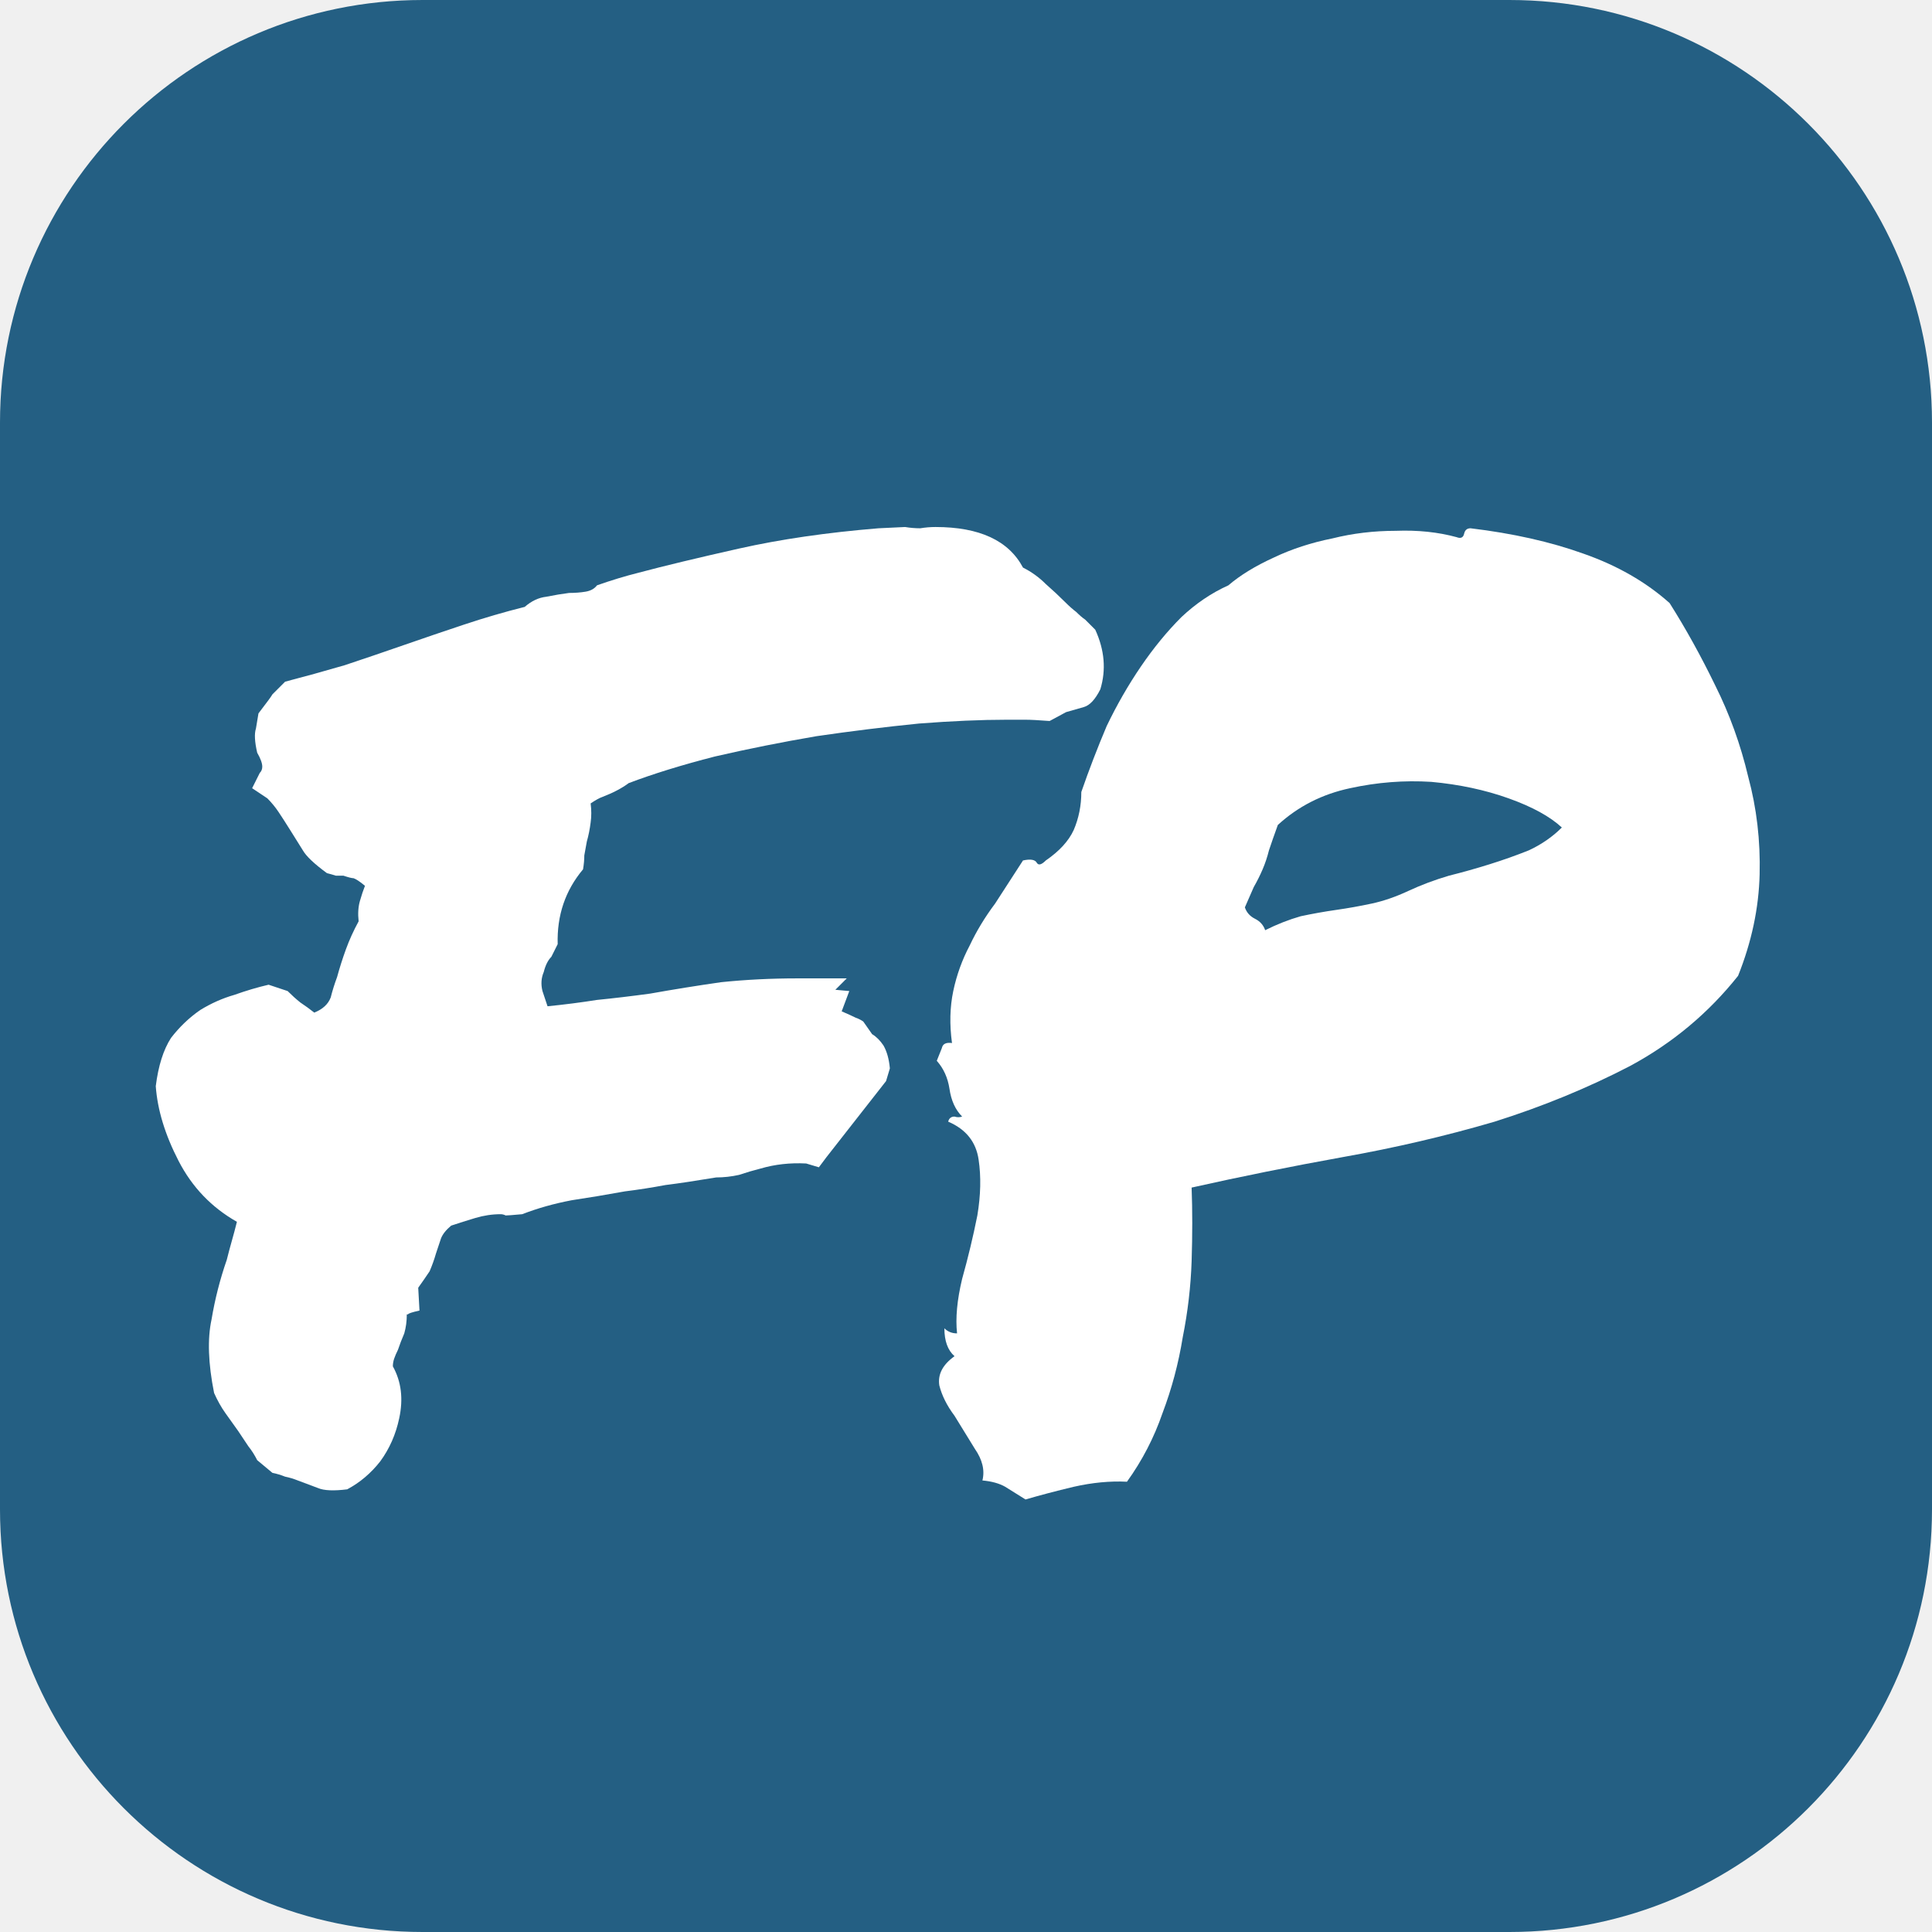
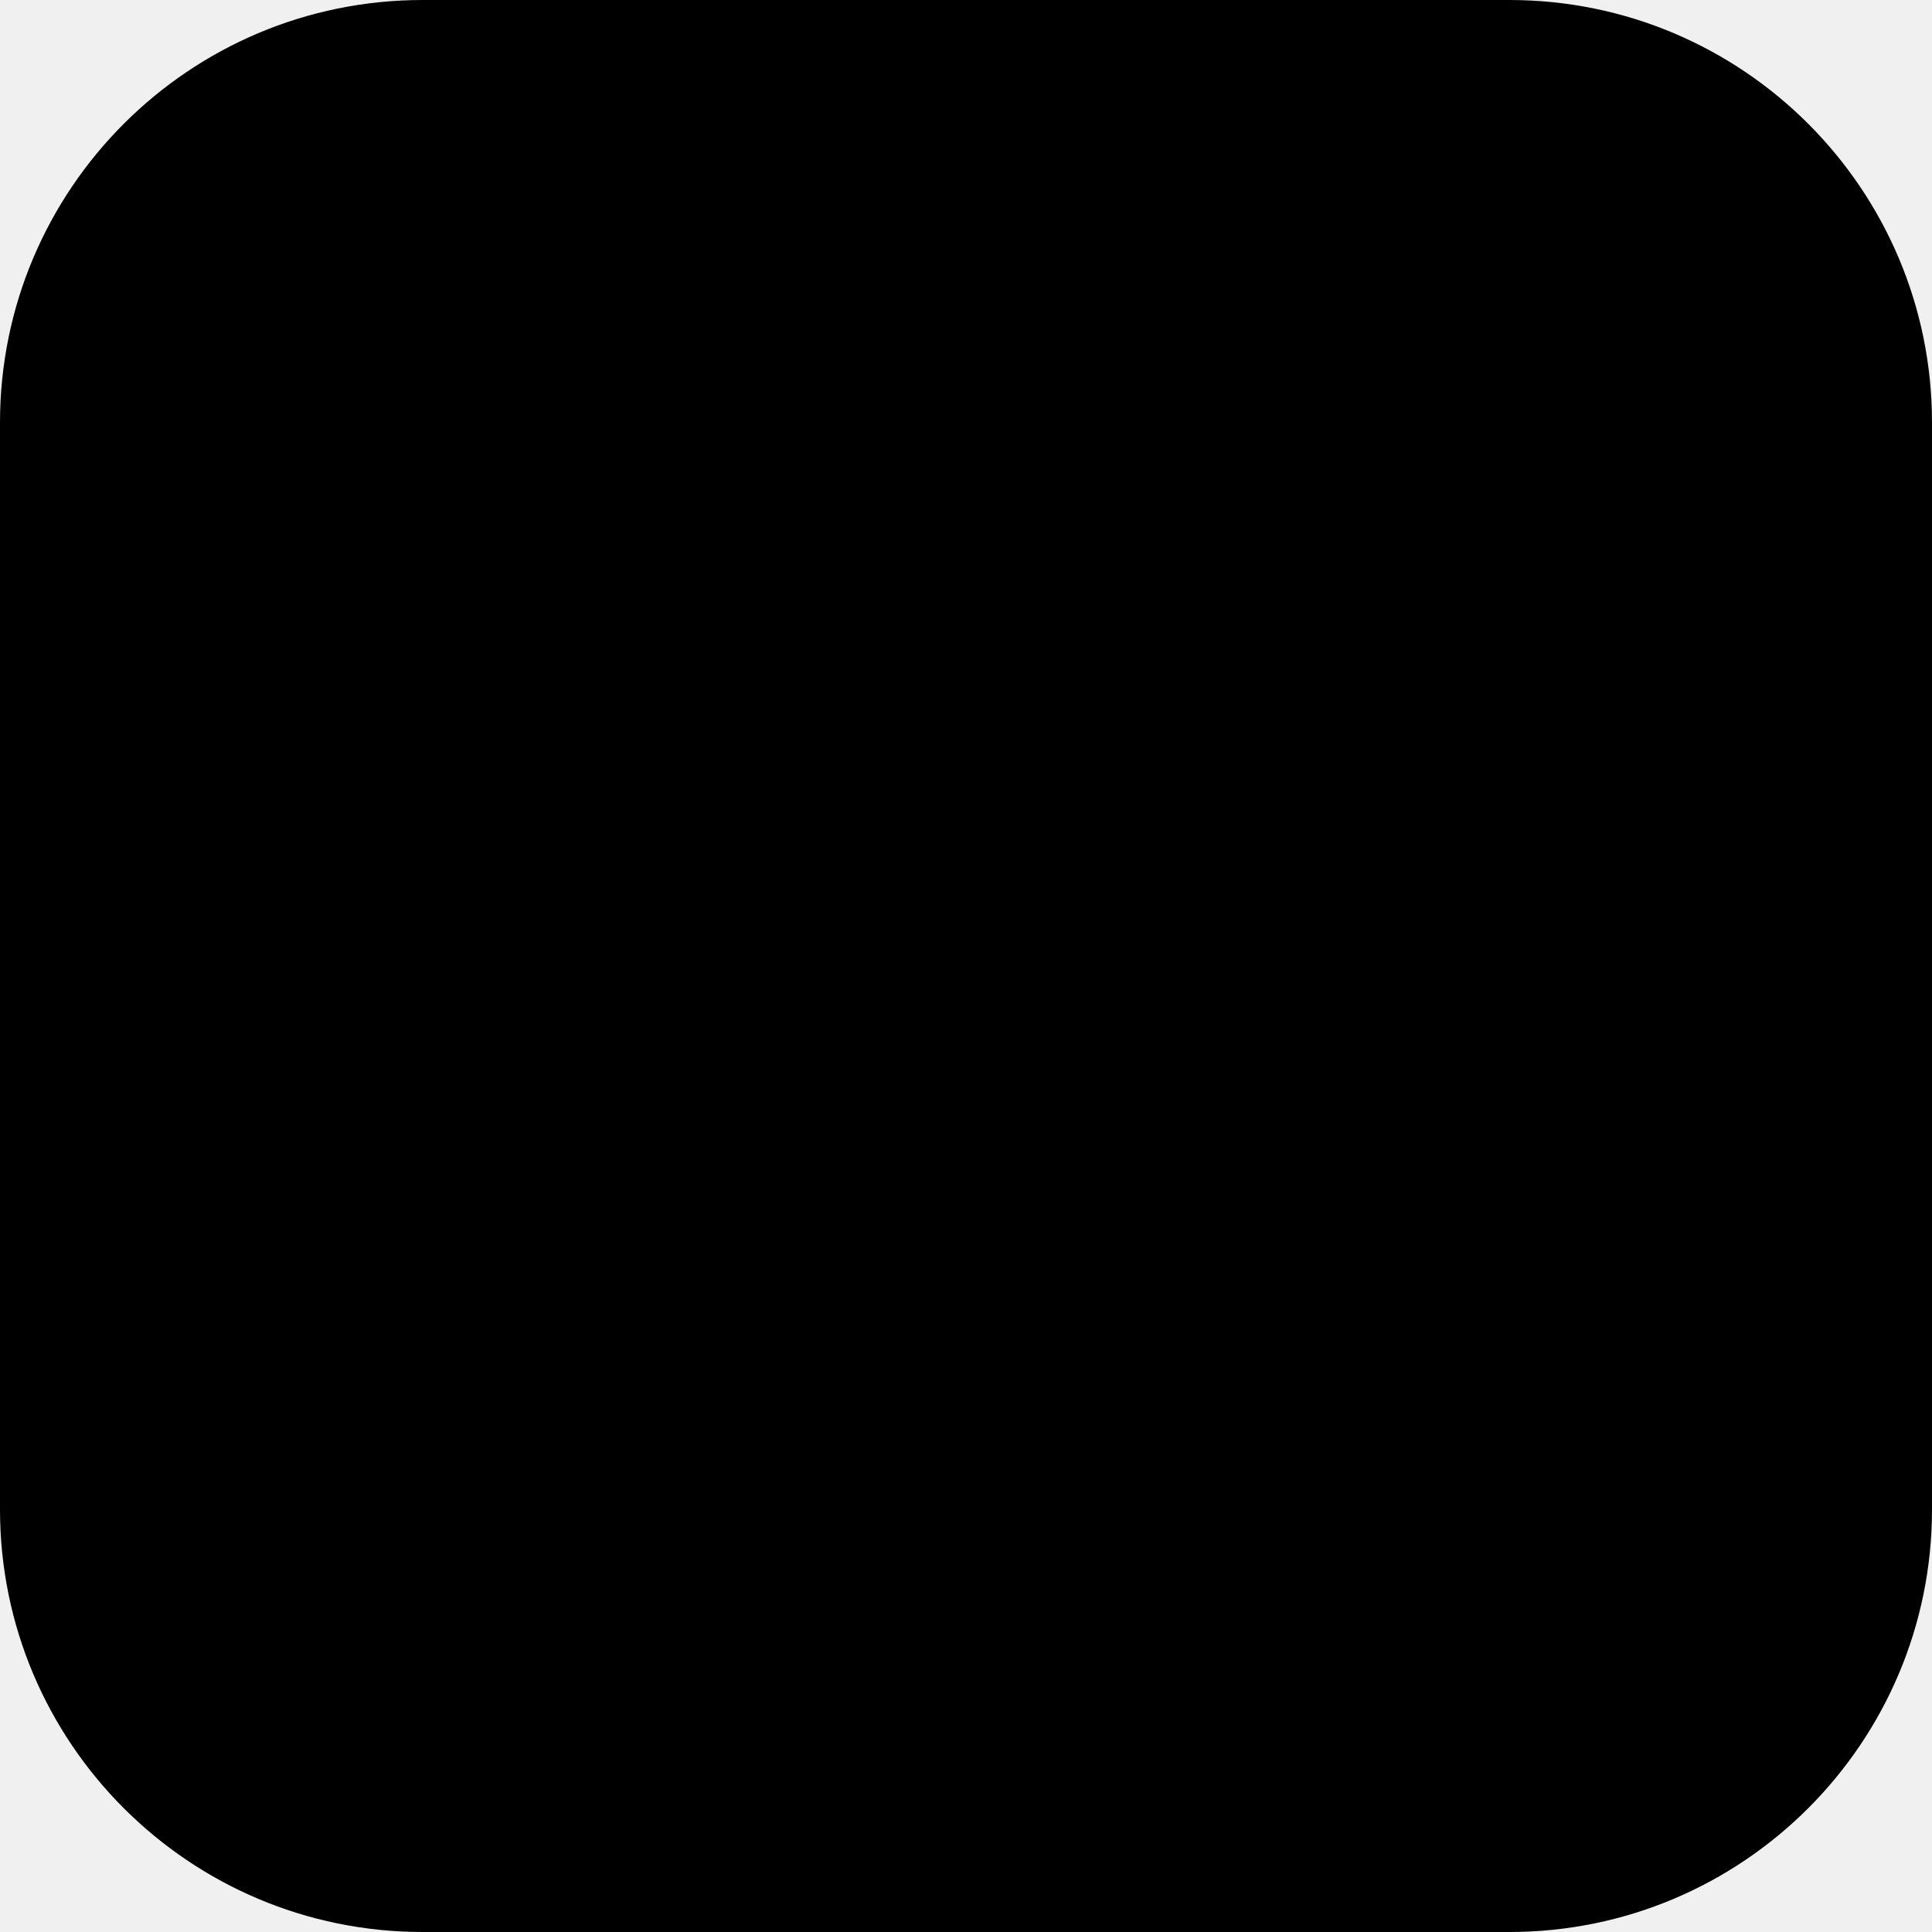
- <svg xmlns="http://www.w3.org/2000/svg" viewBox="0 0 64 64" role="img" aria-labelledby="title">
-   <rect width="64" height="64" rx="14" fill="#245f83" />
-   <g fill="#ffffff" transform="translate(6 49) scale(0.042 -0.042)">
+ <svg xmlns="http://www.w3.org/2000/svg" class="brand-mark" viewBox="0 0 64 64" aria-hidden="true">
+   <rect class="brand-mark-bg" width="64" height="64" rx="14" />
+   <g class="brand-mark-letters" transform="translate(6 49) scale(0.042 -0.042)">
    <path d="M44 203Q14 220 -2 251Q-18 282 -20 310Q-17 334 -8 348Q2 361 15 370Q28 378 42 382Q56 387 69 390L84 385Q89 380 94 376Q100 372 105 368Q115 372 118 380Q120 388 123 396Q126 407 130 418Q134 429 140 440Q139 449 141 456Q143 463 145 468Q139 473 136 474Q134 474 128 476Q125 476 122 476Q119 477 115 478Q100 489 96 496Q91 504 86 512Q81 520 77 526Q73 532 68 537L56 545L62 557Q64 559 64 562Q64 566 60 573Q57 586 59 592L61 604Q71 617 72 619L82 629Q105 635 129 642Q153 650 176 658Q199 666 223 674Q247 682 271 688Q279 695 288 696Q298 698 306 699Q313 699 319 700Q325 701 328 705Q345 711 361 715Q391 723 440 734Q489 745 550 750L571 751Q577 750 583 750Q589 751 595 751Q647 751 664 719Q674 714 682 706Q690 699 697 692Q702 687 706 684Q710 680 713 678L721 670Q732 646 725 623Q719 611 712 609Q705 607 698 605L685 598Q672 599 666 599Q659 599 651 599Q621 599 582 596Q542 592 501 586Q460 579 421 570Q382 560 353 549Q345 543 332 538Q329 537 323 533Q324 525 323 518Q322 510 320 503Q319 498 318 492Q318 487 317 481Q296 456 297 422L292 412Q288 408 286 400Q283 393 285 385L289 373Q309 375 328 378Q348 380 370 383Q398 388 426 392Q455 395 486 395H525L516 386L527 385L521 369Q528 366 532 364Q535 363 538 361L545 351Q550 348 554 342Q558 335 559 324L556 314L509 254L503 246L493 249Q474 250 457 245Q449 243 440 240Q431 238 422 238Q398 234 382 232Q366 229 350 227Q328 223 308 220Q287 216 269 209Q258 208 256 208Q254 209 252 209Q242 209 232 206Q222 203 213 200Q207 195 205 190Q203 184 201 178Q199 171 196 164Q192 158 187 151L188 133Q179 131 179 130Q179 130 178 130Q178 122 176 115Q173 108 171 102Q169 98 168 95Q167 92 167 89Q177 71 172 48Q168 29 157 14Q146 0 131 -8Q115 -10 108 -7Q100 -4 92 -1Q87 1 82 2Q77 4 72 5L60 15Q57 21 53 26Q49 32 45 38Q40 45 35 52Q30 59 26 68Q19 103 24 126Q28 150 36 173Q38 181 40 188Q42 195 44 203Z" />
    <path transform="translate(560 0)" d="M45 282Q46 286 50 286Q53 285 56 286Q48 294 46 308Q44 321 36 330Q38 335 40 340Q41 345 48 344Q45 366 49 385Q53 404 62 421Q70 438 82 454Q93 471 104 488Q113 490 115 486Q117 483 122 488Q138 499 144 512Q150 526 150 542Q159 568 170 594Q182 619 197 641Q212 663 229 680Q246 696 266 705Q280 717 302 727Q323 737 348 742Q372 748 398 748Q424 749 446 743Q451 741 452 746Q453 750 457 750Q507 744 546 730Q586 716 614 691Q633 661 650 626Q667 592 676 554Q686 517 685 477Q684 437 668 397Q633 353 583 326Q533 300 476 282Q418 265 356 254Q295 243 237 230Q238 203 237 172Q236 142 230 112Q225 81 214 52Q204 23 186 -2Q166 -1 144 -6Q123 -11 106 -16Q98 -11 90 -6Q83 -2 72 -1Q75 11 66 24Q58 37 50 50Q41 62 38 74Q36 87 50 97Q42 104 42 119Q46 115 52 115Q50 133 56 158Q63 183 68 208Q72 232 69 252Q66 273 45 282ZM305 516Q301 505 298 496Q296 488 293 481Q290 474 286 467Q283 460 279 451Q281 445 287 442Q293 439 295 433Q309 440 323 444Q337 447 351 449Q365 451 379 454Q393 457 408 464Q423 471 440 476Q456 480 472 485Q488 490 503 496Q518 503 529 514Q515 527 487 537Q459 547 426 550Q394 552 362 545Q329 538 305 516Z" />
  </g>
</svg>
